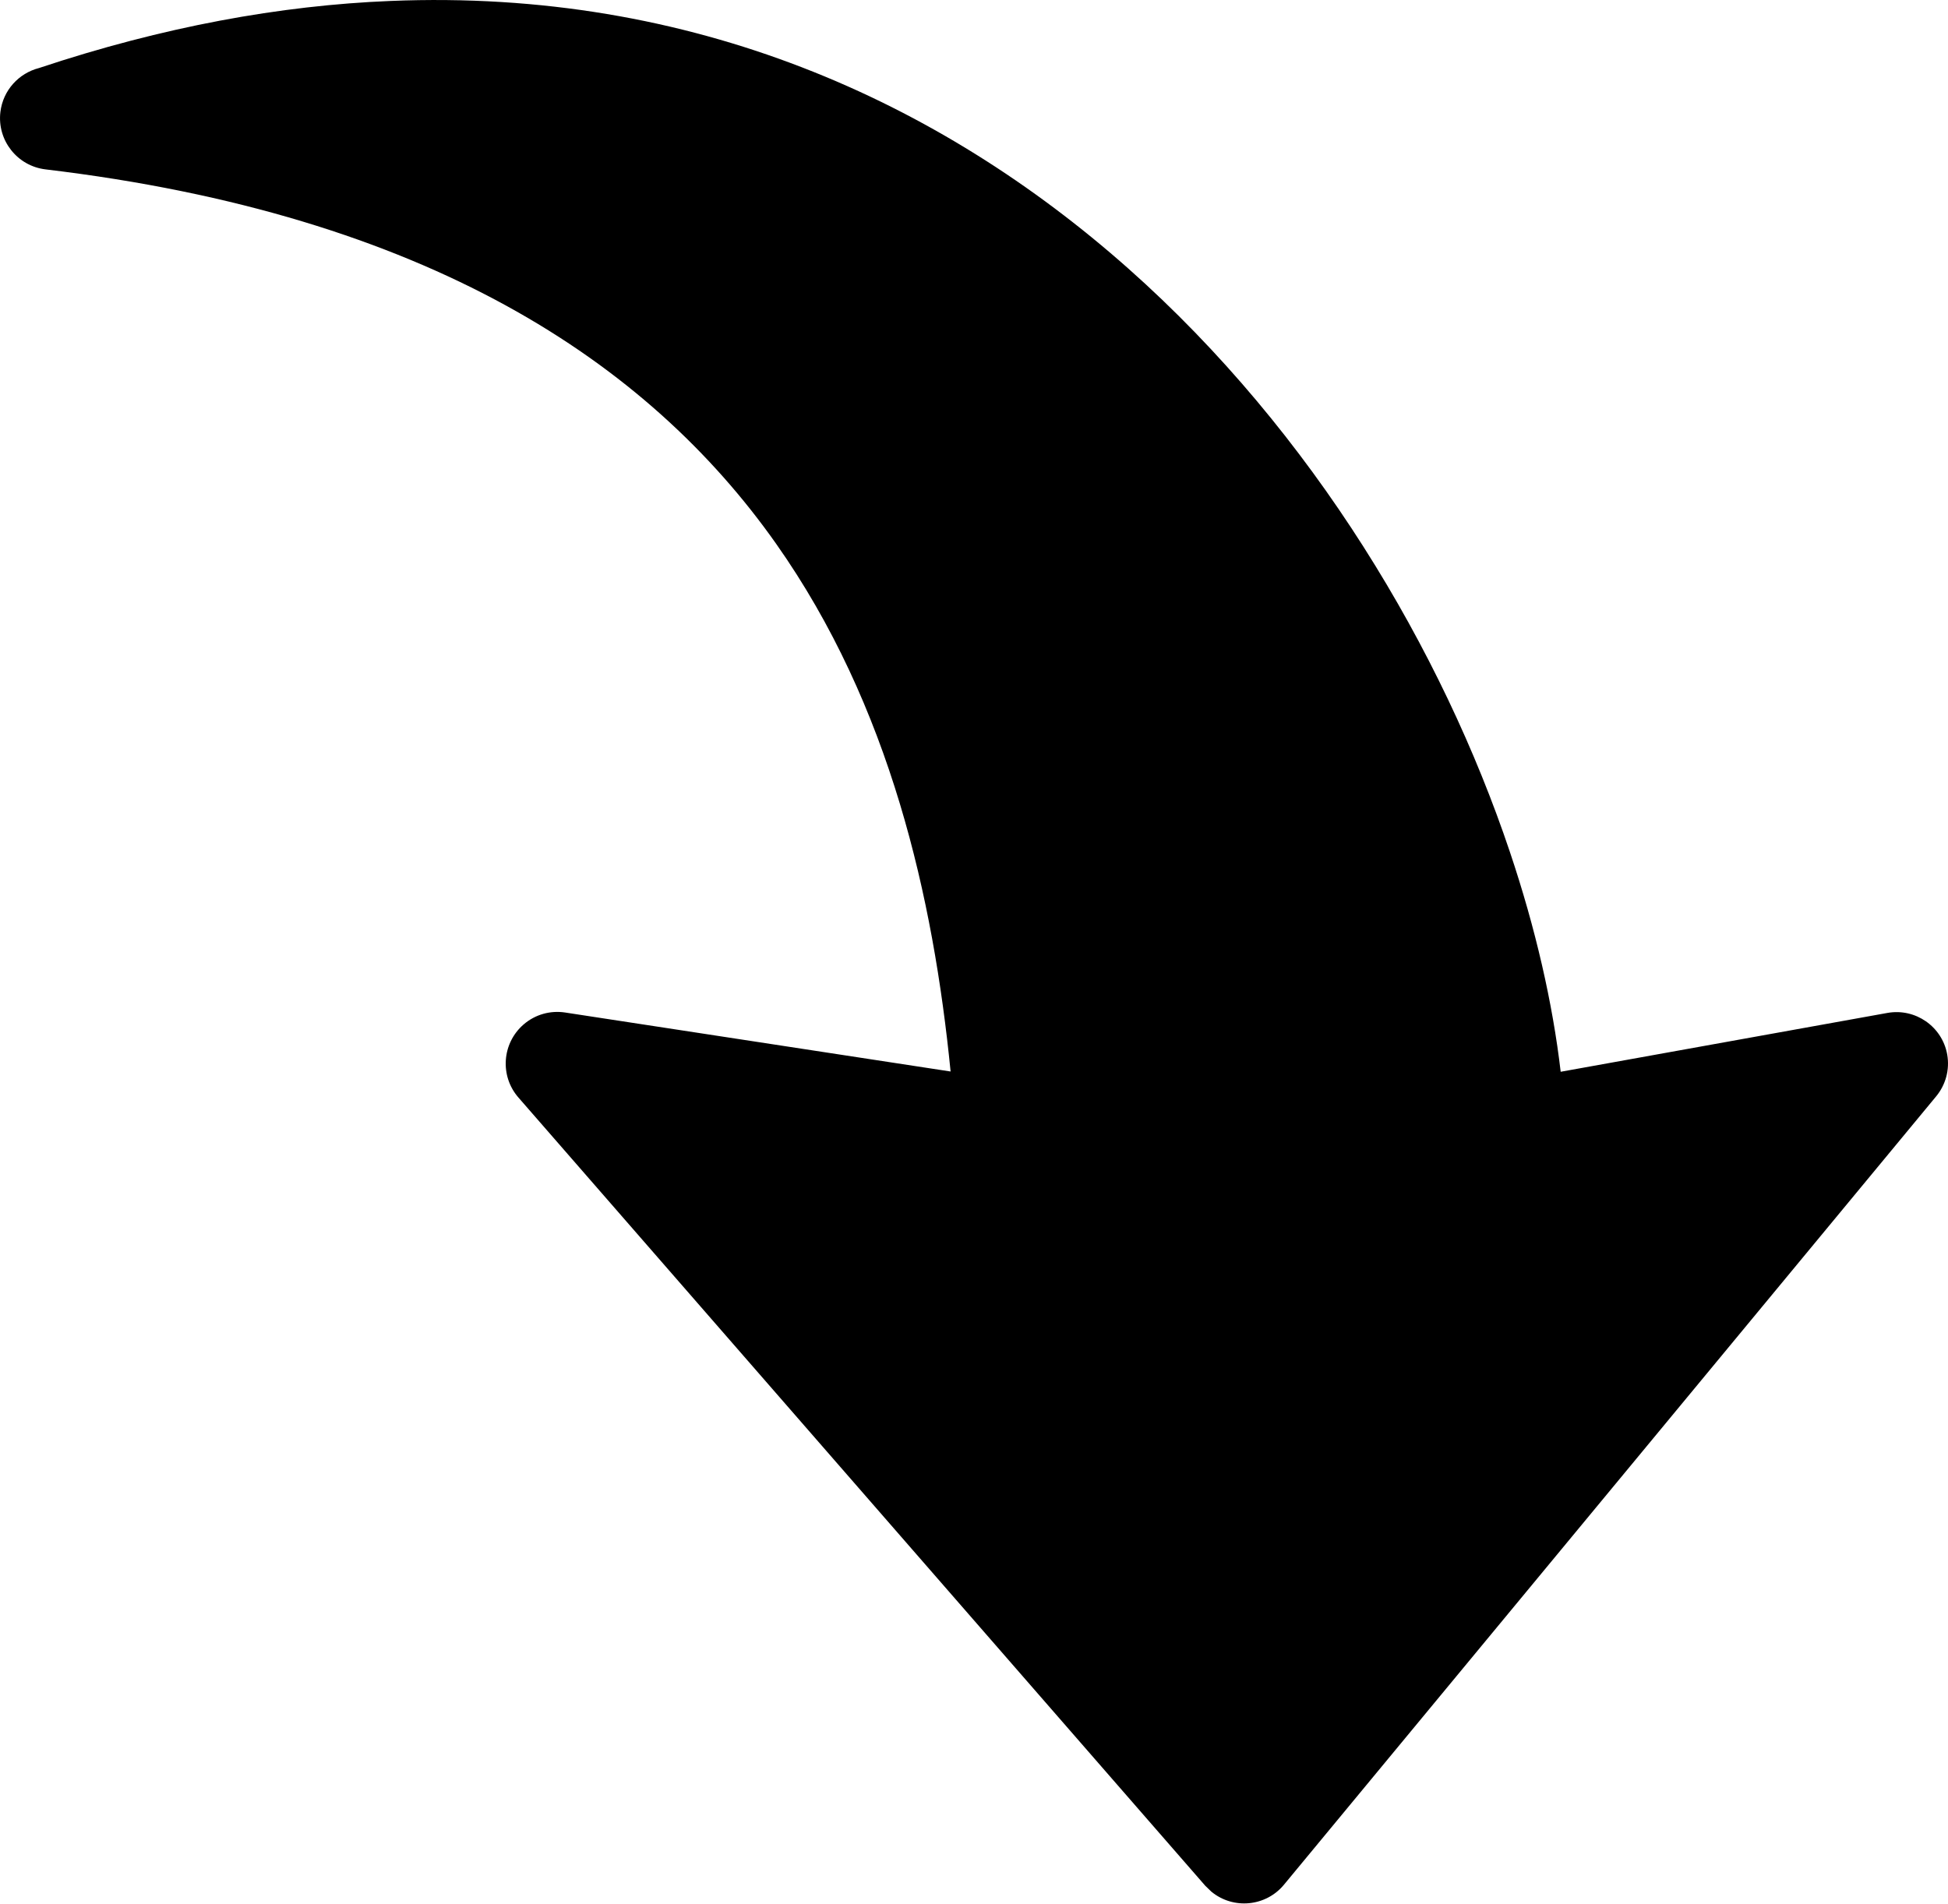
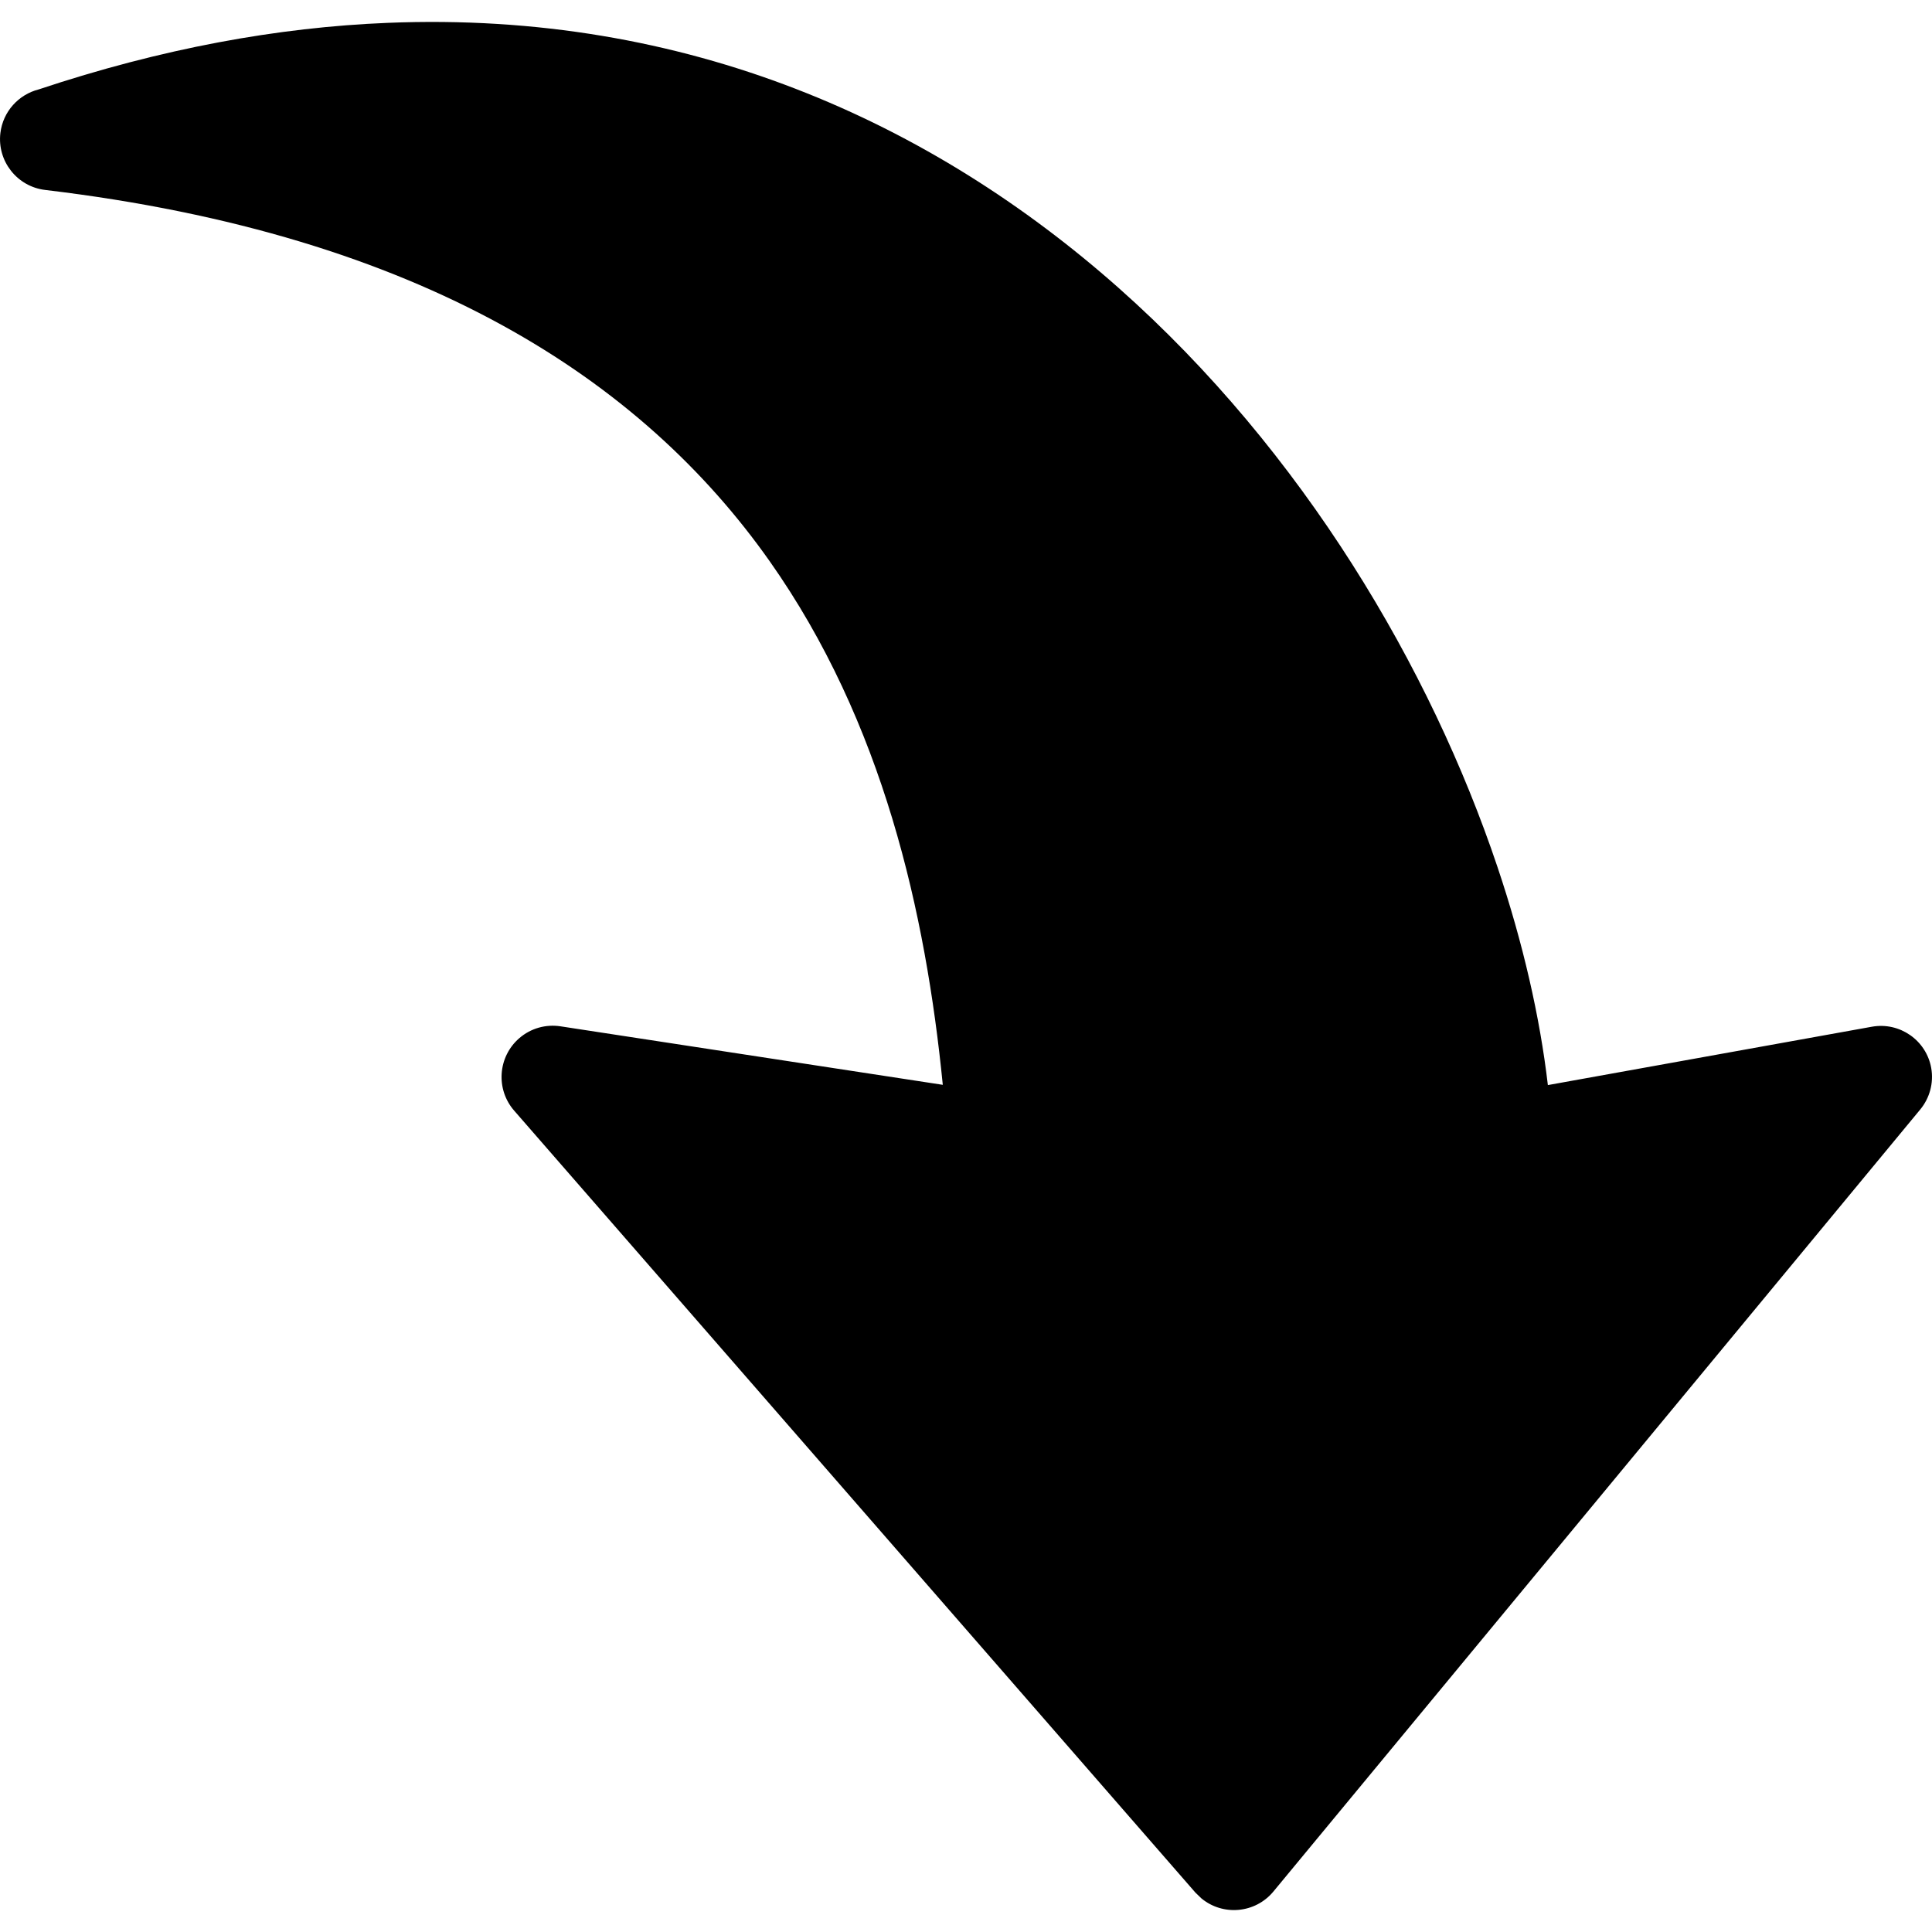
- <svg xmlns="http://www.w3.org/2000/svg" shape-rendering="geometricPrecision" text-rendering="geometricPrecision" image-rendering="optimizeQuality" fill-rule="evenodd" clip-rule="evenodd" viewBox="0 0 512 500.38">
-   <path fill="currentColor" fill-rule="nonzero" d="m148.51 266.17 101.34 15.51c-4.53-45.55-15.79-96.12-45.92-138.82-33.7-47.76-91.78-86.39-191.95-98.33C4.54 43.65-.78 36.89.1 29.46c.68-5.74 4.86-10.22 10.14-11.57C42.88 7.01 73.71 1.42 102.65.25c79.47-3.27 144.33 26.41 193.78 70.23 48.96 43.39 82.71 100.76 100.41 153.45 6.79 20.19 11.26 39.83 13.36 57.82l85.89-15.47c7.34-1.31 14.38 3.58 15.7 10.92.72 4.08-.46 8.05-2.9 11.01L337.46 495.47c-4.77 5.76-13.33 6.57-19.09 1.8l-1.59-1.54-180.53-207.22c-4.92-5.65-4.32-14.23 1.33-19.16 3.12-2.72 7.13-3.75 10.93-3.18z" />
+ <svg xmlns="http://www.w3.org/2000/svg" width="10" height="10" shape-rendering="geometricPrecision" text-rendering="geometricPrecision" image-rendering="optimizeQuality" fill-rule="evenodd" clip-rule="evenodd" viewBox="0 0 512 500.38">
+   <path fill-rule="nonzero" d="m148.51 266.17 101.34 15.51c-4.53-45.55-15.79-96.12-45.92-138.82-33.7-47.76-91.78-86.39-191.95-98.33C4.54 43.65-.78 36.89.1 29.46c.68-5.74 4.86-10.22 10.14-11.57C42.88 7.01 73.71 1.42 102.65.25c79.47-3.27 144.33 26.41 193.78 70.23 48.96 43.39 82.71 100.76 100.41 153.45 6.79 20.19 11.26 39.83 13.36 57.82l85.89-15.47c7.34-1.31 14.38 3.58 15.7 10.92.72 4.08-.46 8.05-2.9 11.01L337.46 495.47c-4.77 5.76-13.33 6.57-19.09 1.8l-1.59-1.54-180.53-207.22c-4.92-5.65-4.32-14.23 1.33-19.16 3.12-2.72 7.13-3.75 10.93-3.18z" />
</svg>
